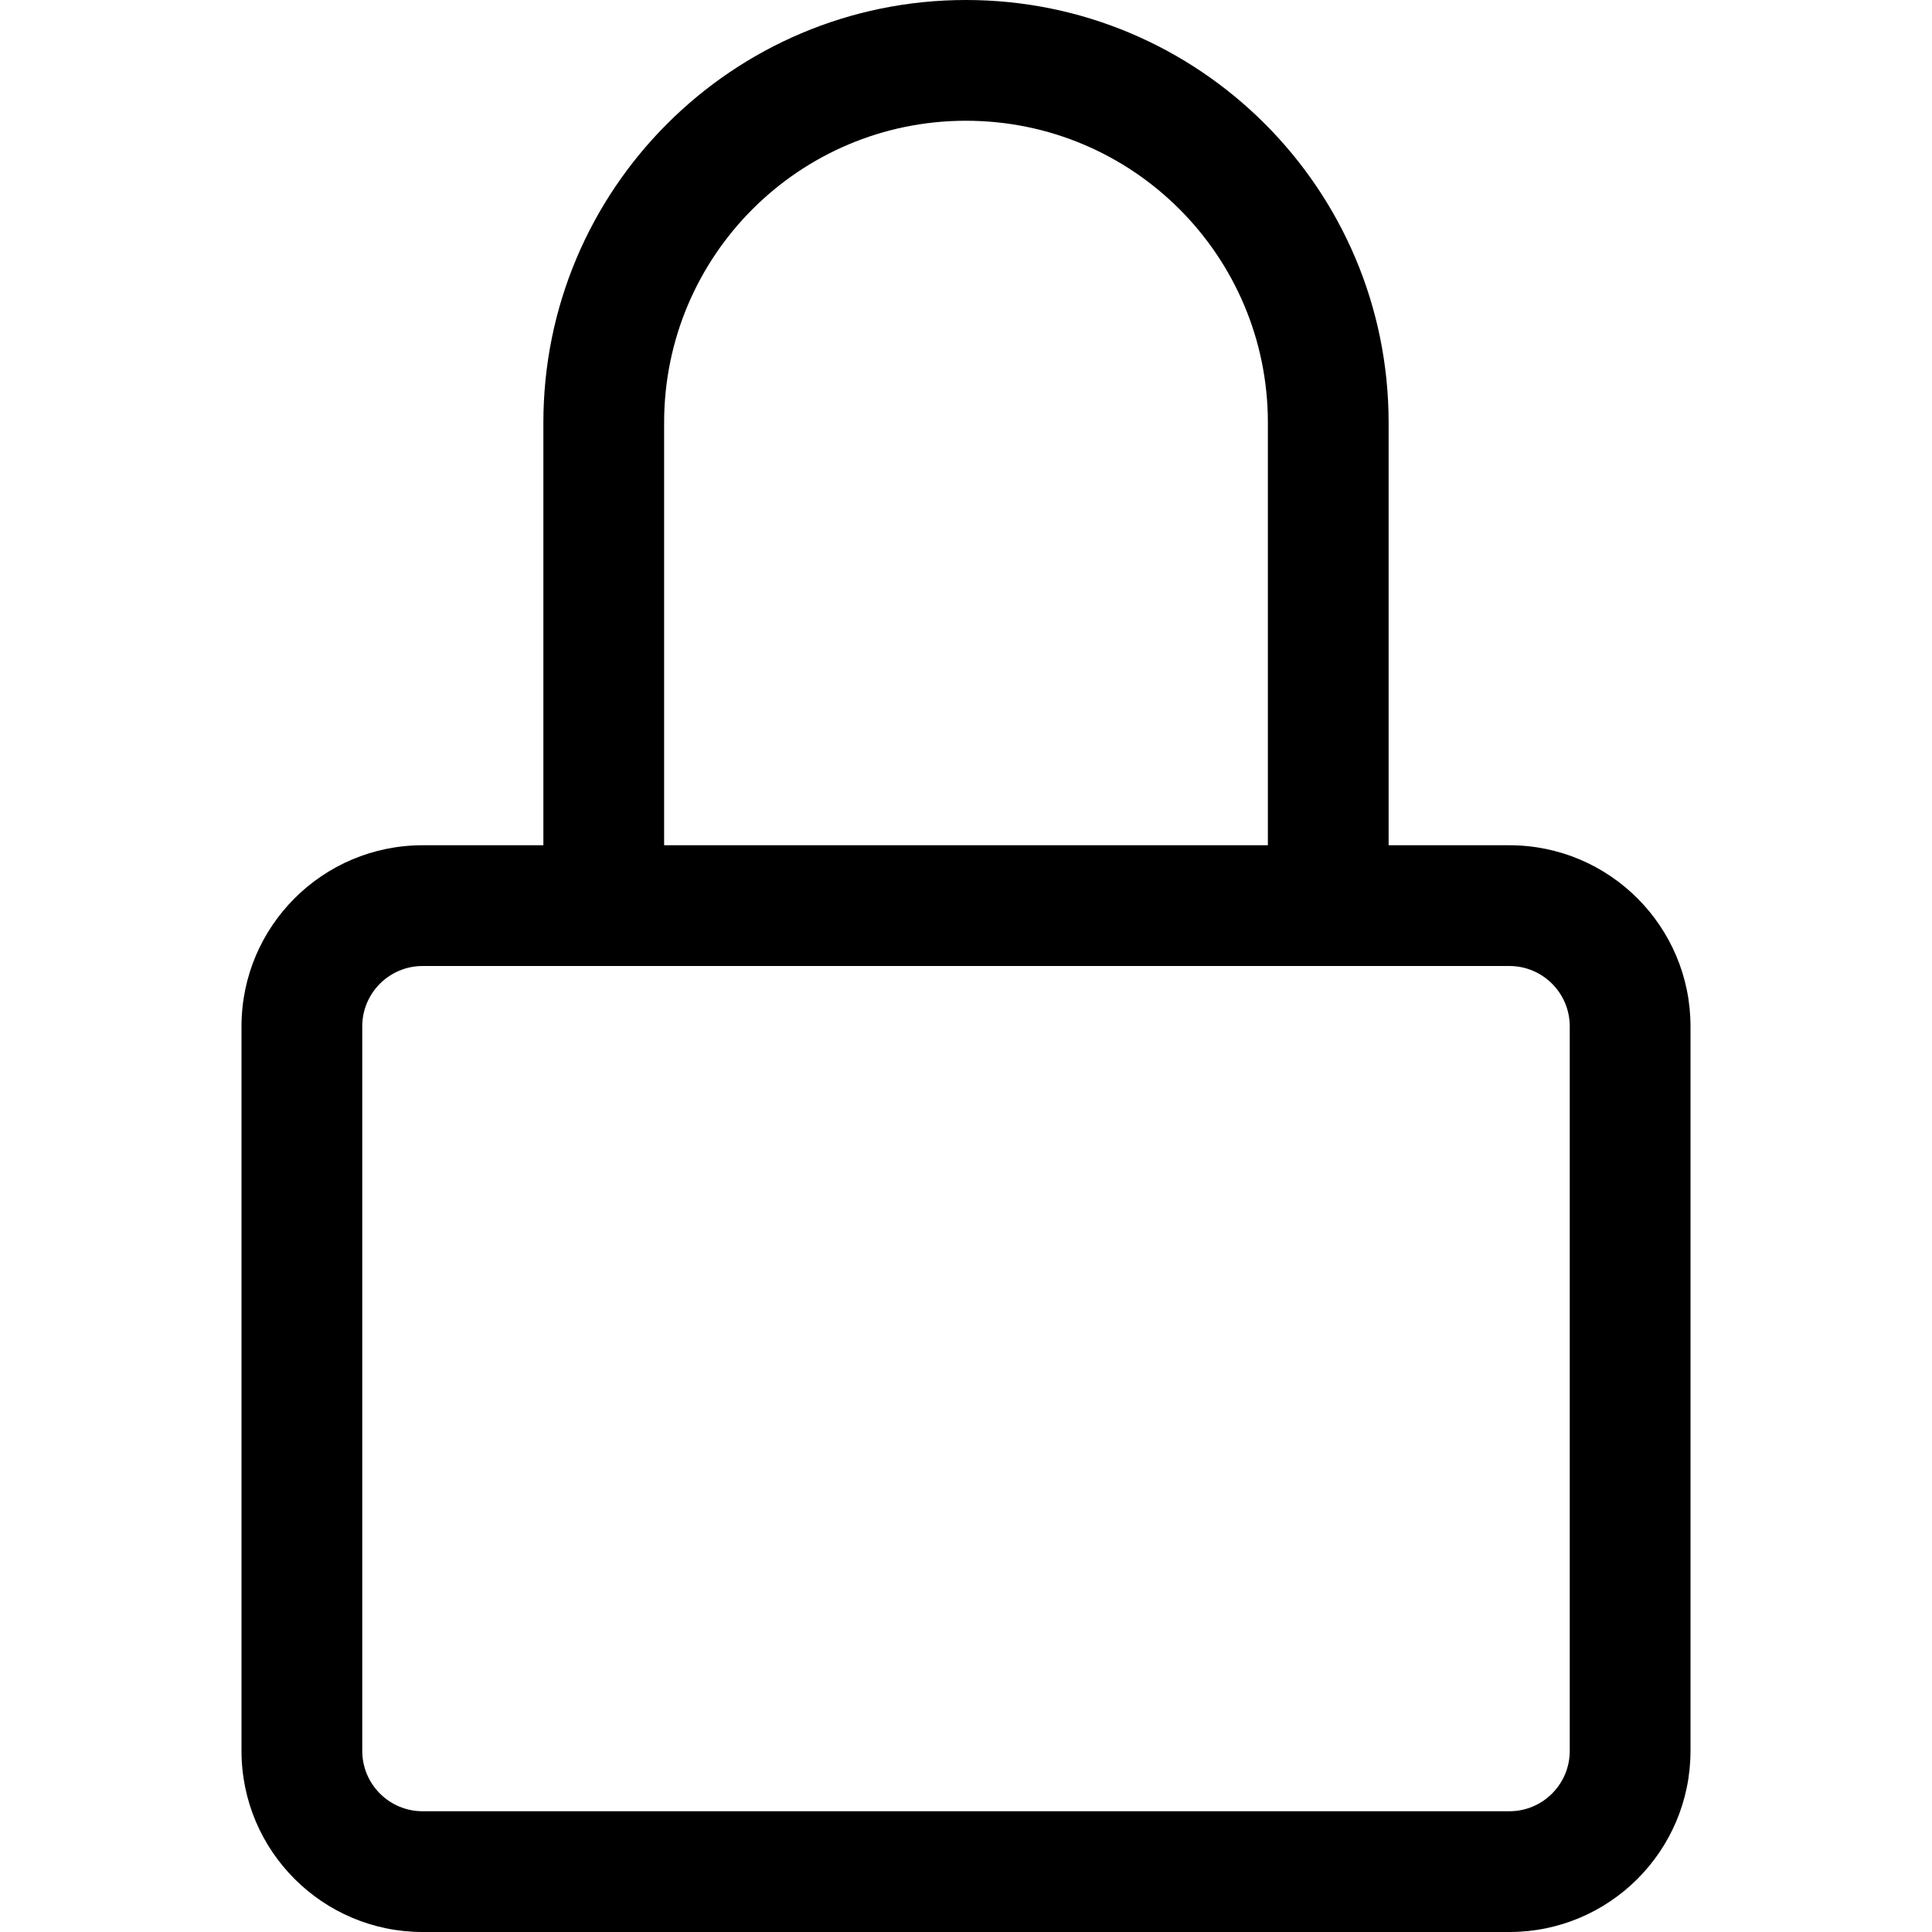
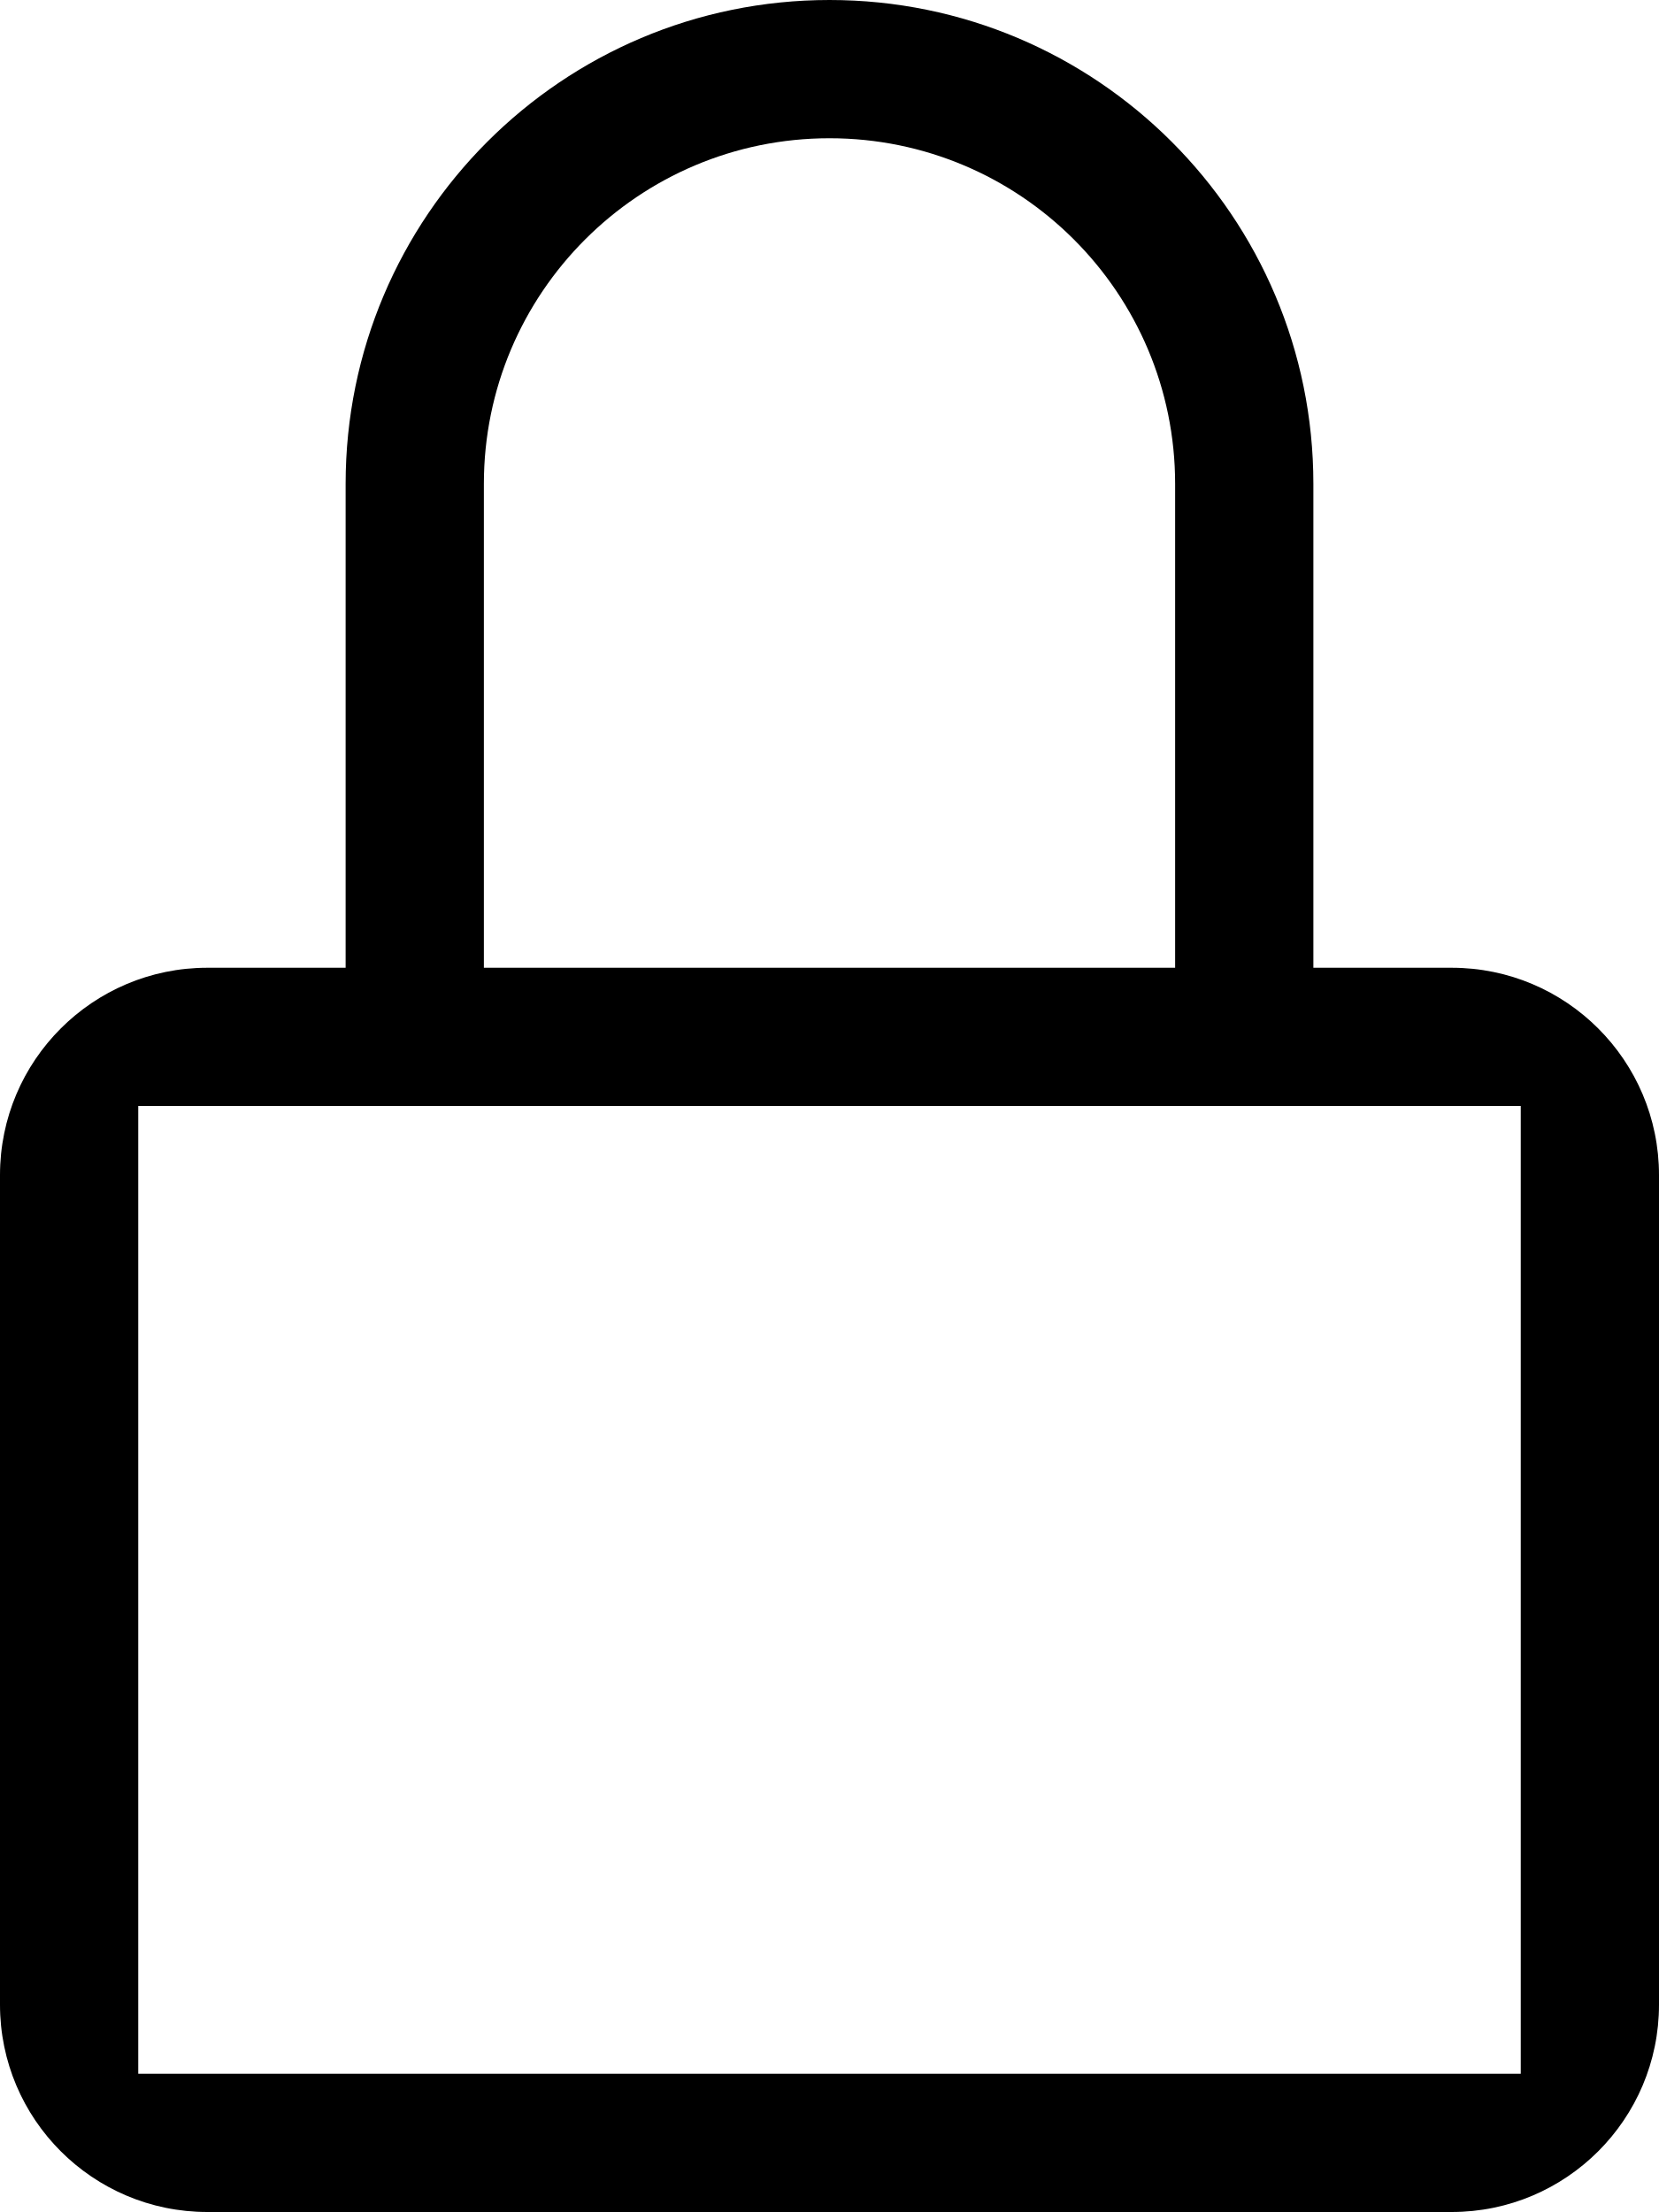
- <svg xmlns="http://www.w3.org/2000/svg" width="16px" height="16px" viewBox="0 0 16 16" version="1.1">
-   <defs />
-   <g id="locked" stroke="none" stroke-width="1" fill="none" fill-rule="evenodd">
-     <path d="M4.5,7 L4.5,3.5 C4.5,1.567 6.067,3.88578059e-16 8,0 C9.933,-3.23815049e-16 11.5,1.567 11.5,3.5 L11.5,7 L12.5,7 C13.328,7 14,7.672 14,8.5 L14,14.5 C14,15.328 13.328,16 12.5,16 L3.5,16 C2.672,16 2,15.328 2,14.5 L2,8.5 C2,7.672 2.672,7 3.5,7 L4.5,7 Z M5.5,7 L10.5,7 L10.5,3.5 C10.5,2.119 9.381,1 8,1 C6.619,1 5.5,2.119 5.5,3.5 L5.5,7 Z M3.5,8 C3.224,8 3,8.224 3,8.5 L3,14.5 C3,14.776 3.224,15 3.5,15 L12.5,15 C12.776,15 13,14.776 13,14.5 L13,8.5 C13,8.224 12.776,8 12.5,8 L3.5,8 Z" id="Combined-Shape" fill="#000000" fill-rule="nonzero" />
-   </g>
+ <svg xmlns="http://www.w3.org/2000/svg" width="12" height="16">
+   <path d="M2.5 7V3.5a3.5 3.5 0 0 1 7 0V7h1A1.5 1.5 0 0 1 12 8.5v6a1.5 1.5 0 0 1-1.5 1.5h-9A1.5 1.5 0 0 1 0 14.5v-6A1.5 1.5 0 0 1 1.5 7h1zm1 0h5V3.5a2.5 2.5 0 0 0-5 0V7zM1 8v7h10V8H1z" fill="#000" fill-rule="nonzero" />
</svg>
